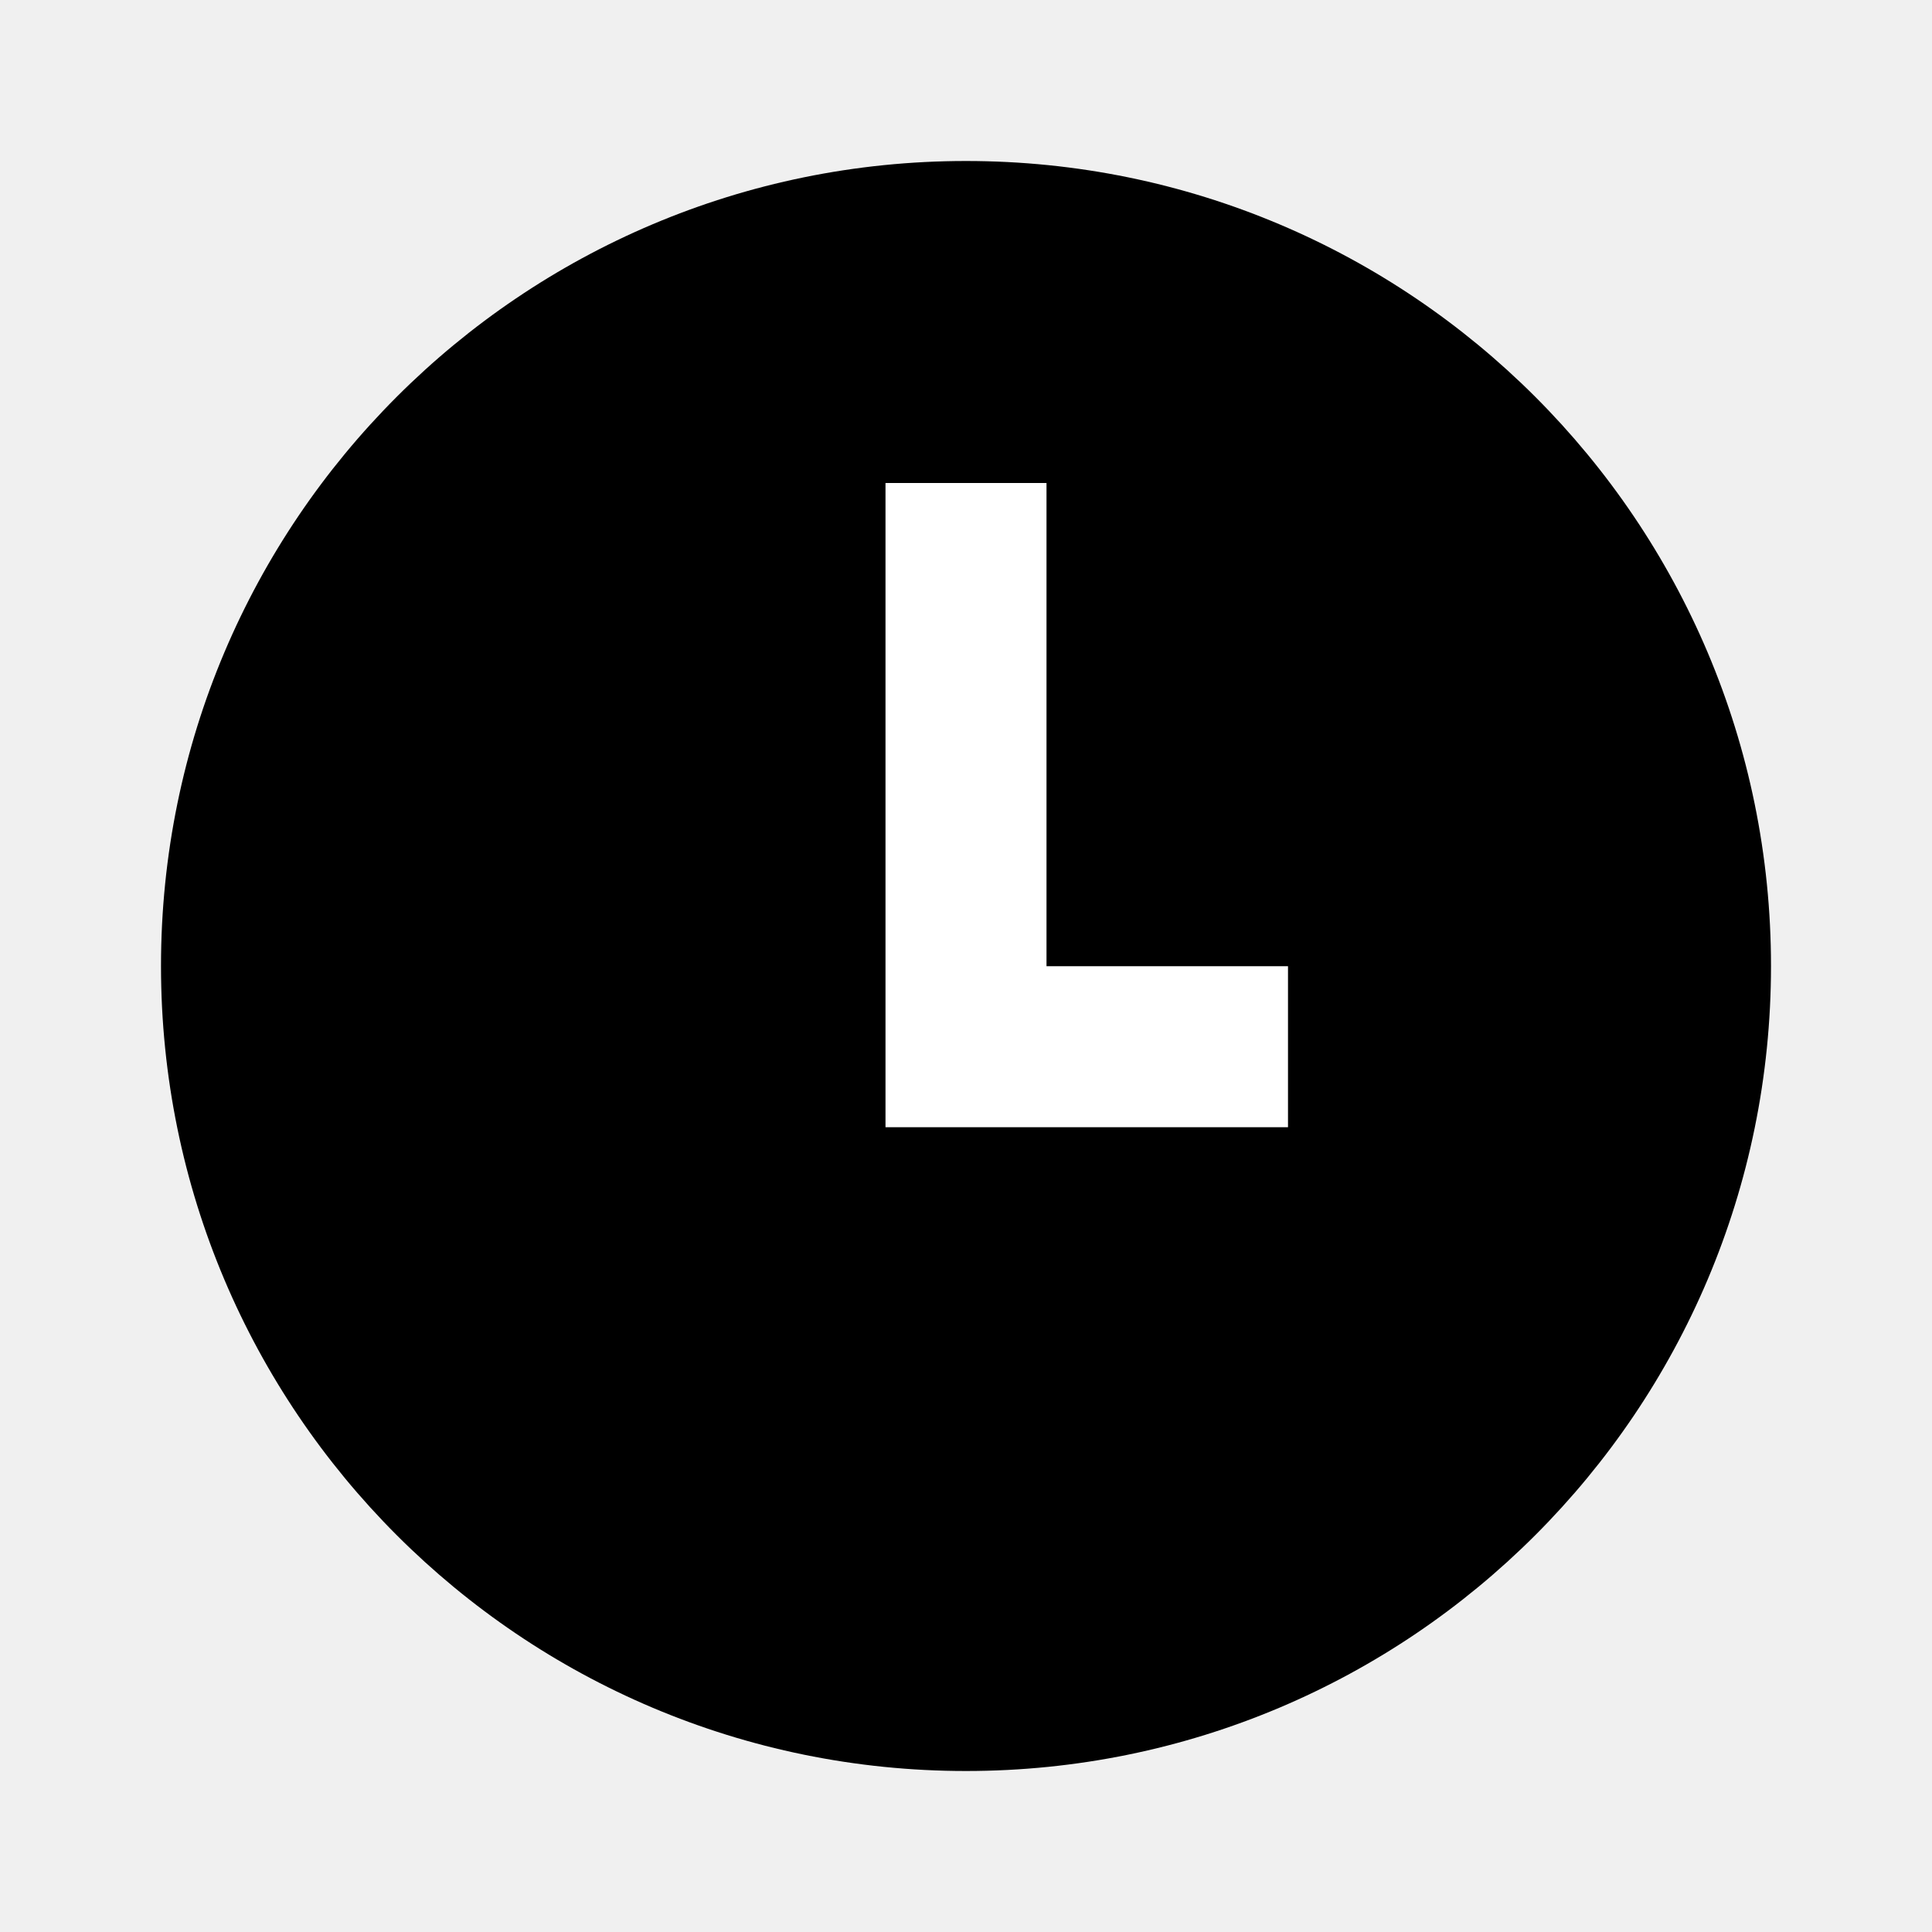
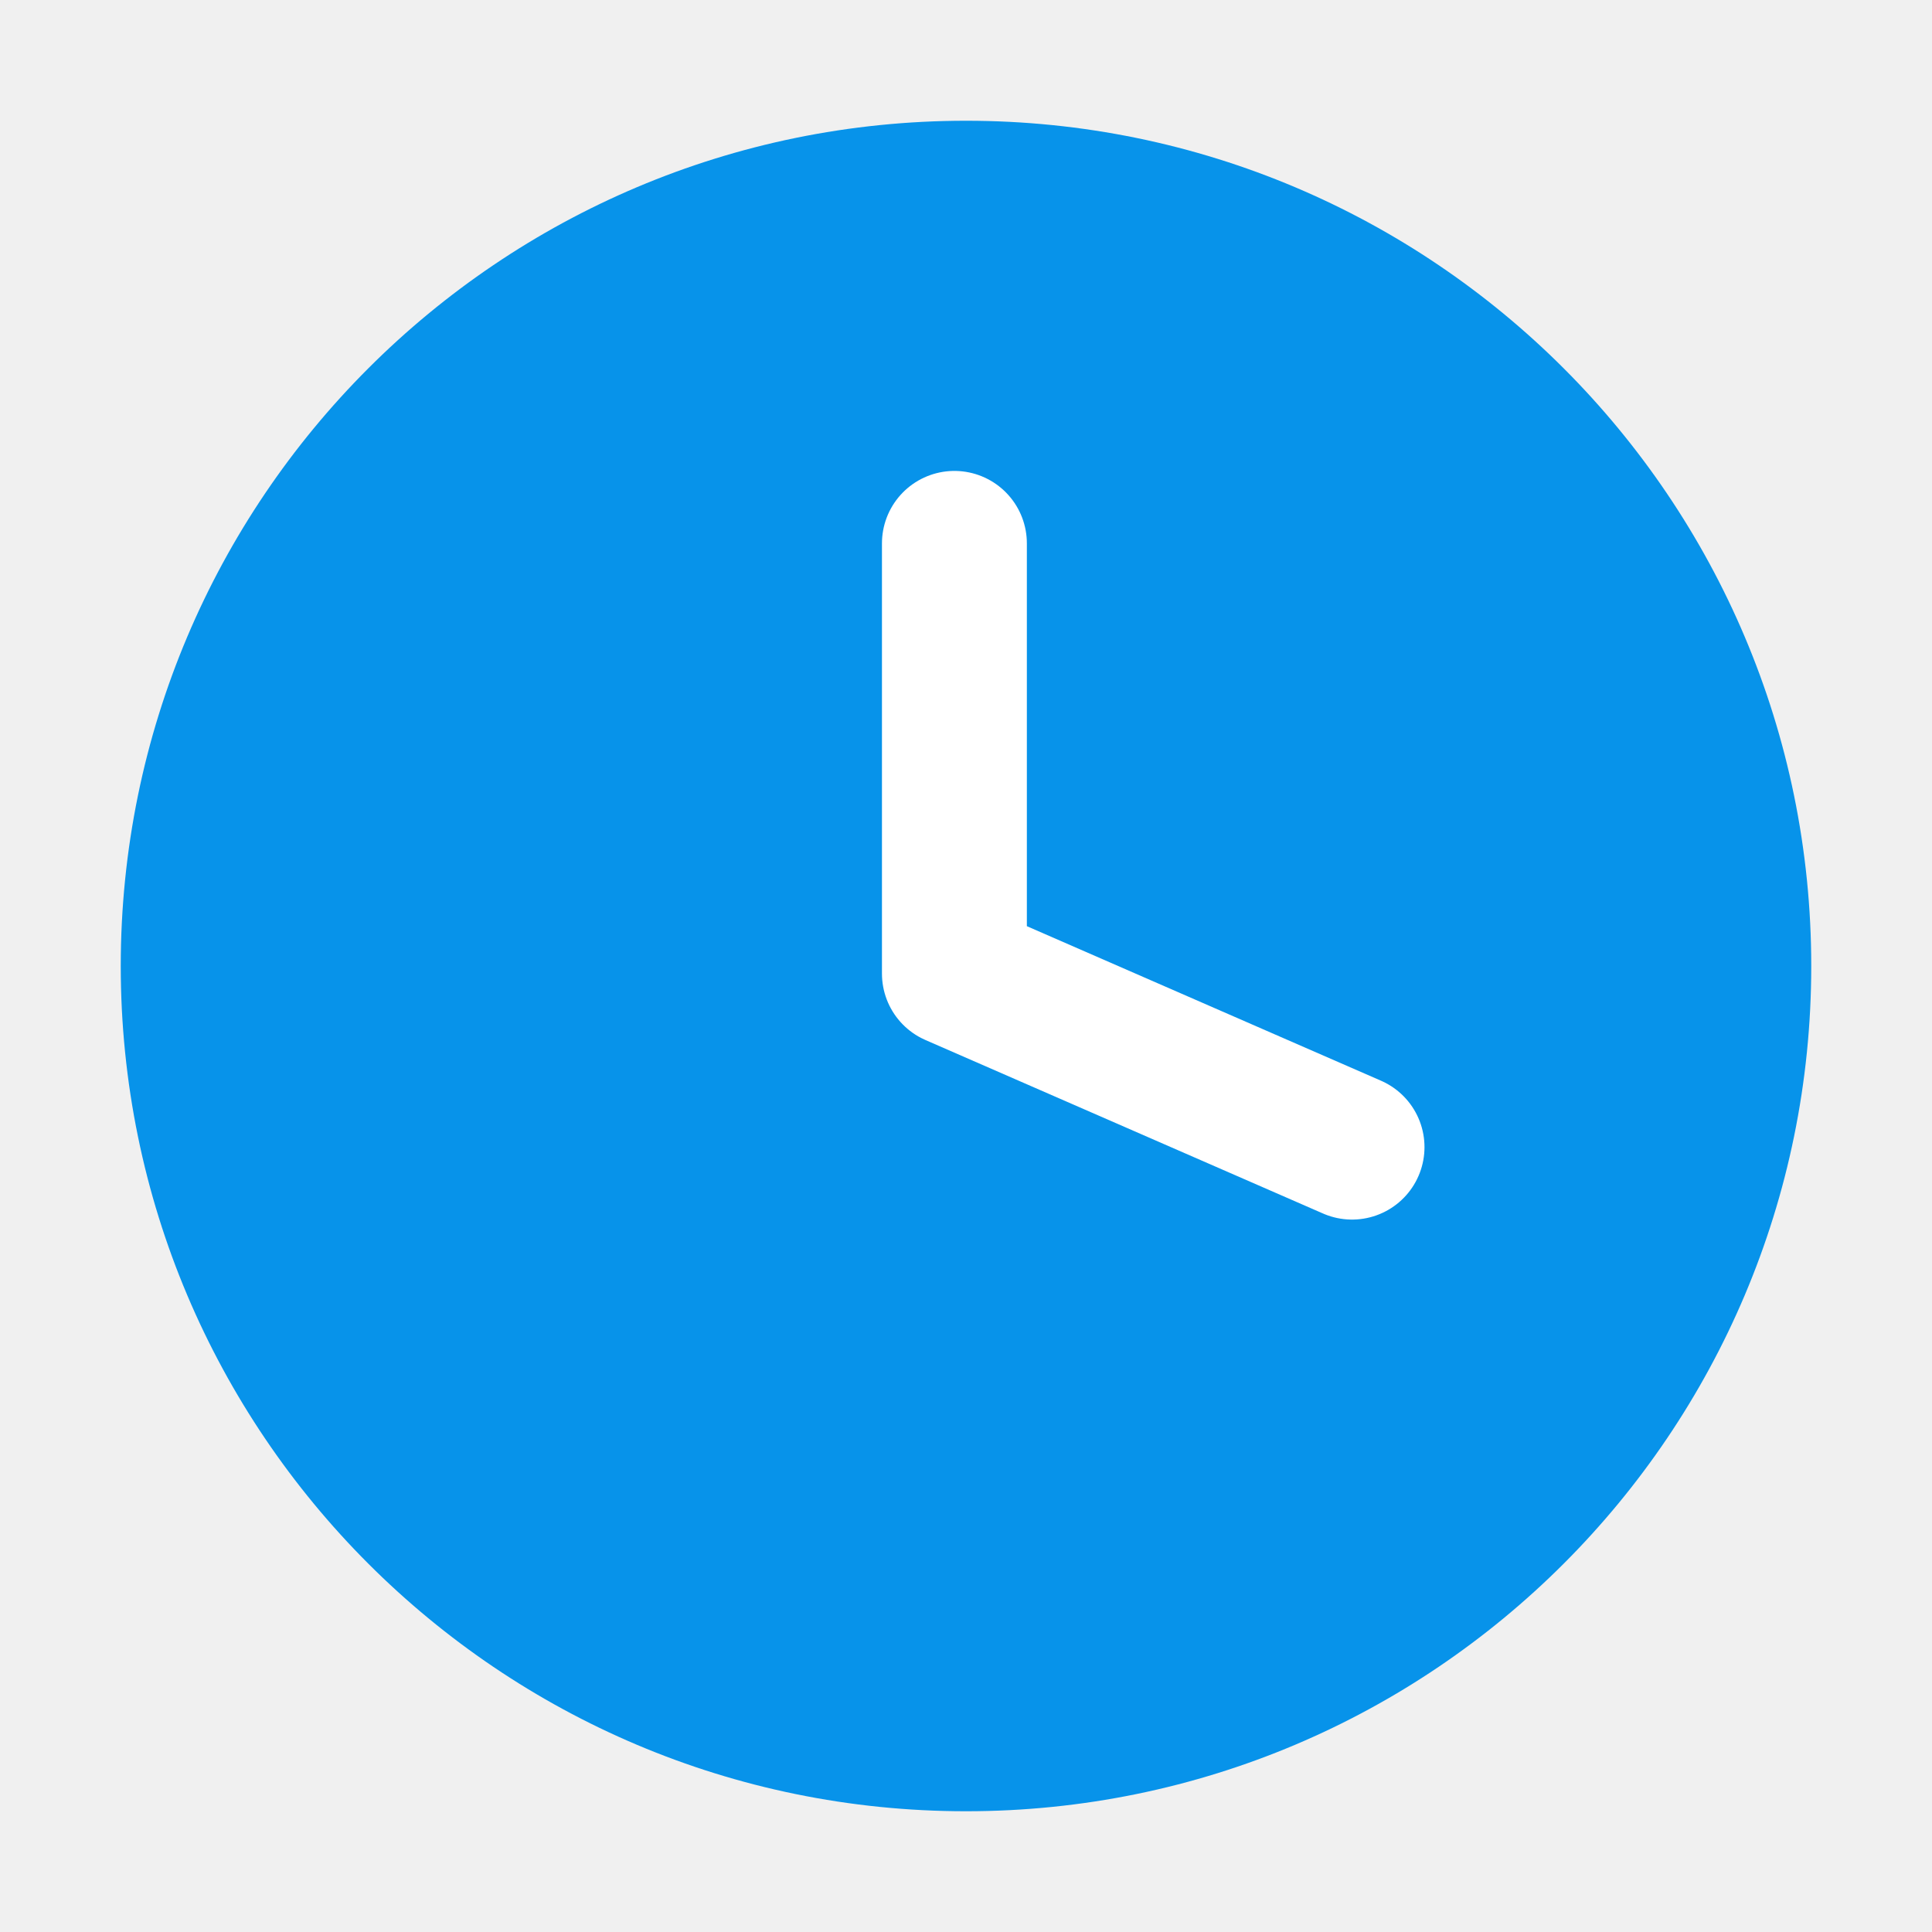
- <svg xmlns="http://www.w3.org/2000/svg" width="18" height="18" viewBox="0 0 18 18">
+ <svg xmlns="http://www.w3.org/2000/svg" width="16" height="16">
  <g fill="none" fill-rule="evenodd">
-     <g>
-       <g transform="translate(-20, -703) translate(20, 703)">
-         <path d="M0 0H18V18H0z" />
-         <circle cx="9" cy="9" r="7.5" fill="#000" />
-         <path fill="#FFF" d="M8.25 4.5h1.5v4.502H12v1.5H8.25V4.5z" />
-       </g>
-     </g>
+     <path fill="none" d="M0 0h16v16H0z" />
+     <path d="M8 1A7 7 0 1 1 8 15 7 7 0 0 1 8 1z" fill="#0793EA" />
+     <path stroke="#FFF" stroke-width="1.2" stroke-linecap="round" stroke-linejoin="round" d="M11.197 9.5 7.904 8.063V4.5" />
  </g>
</svg>
